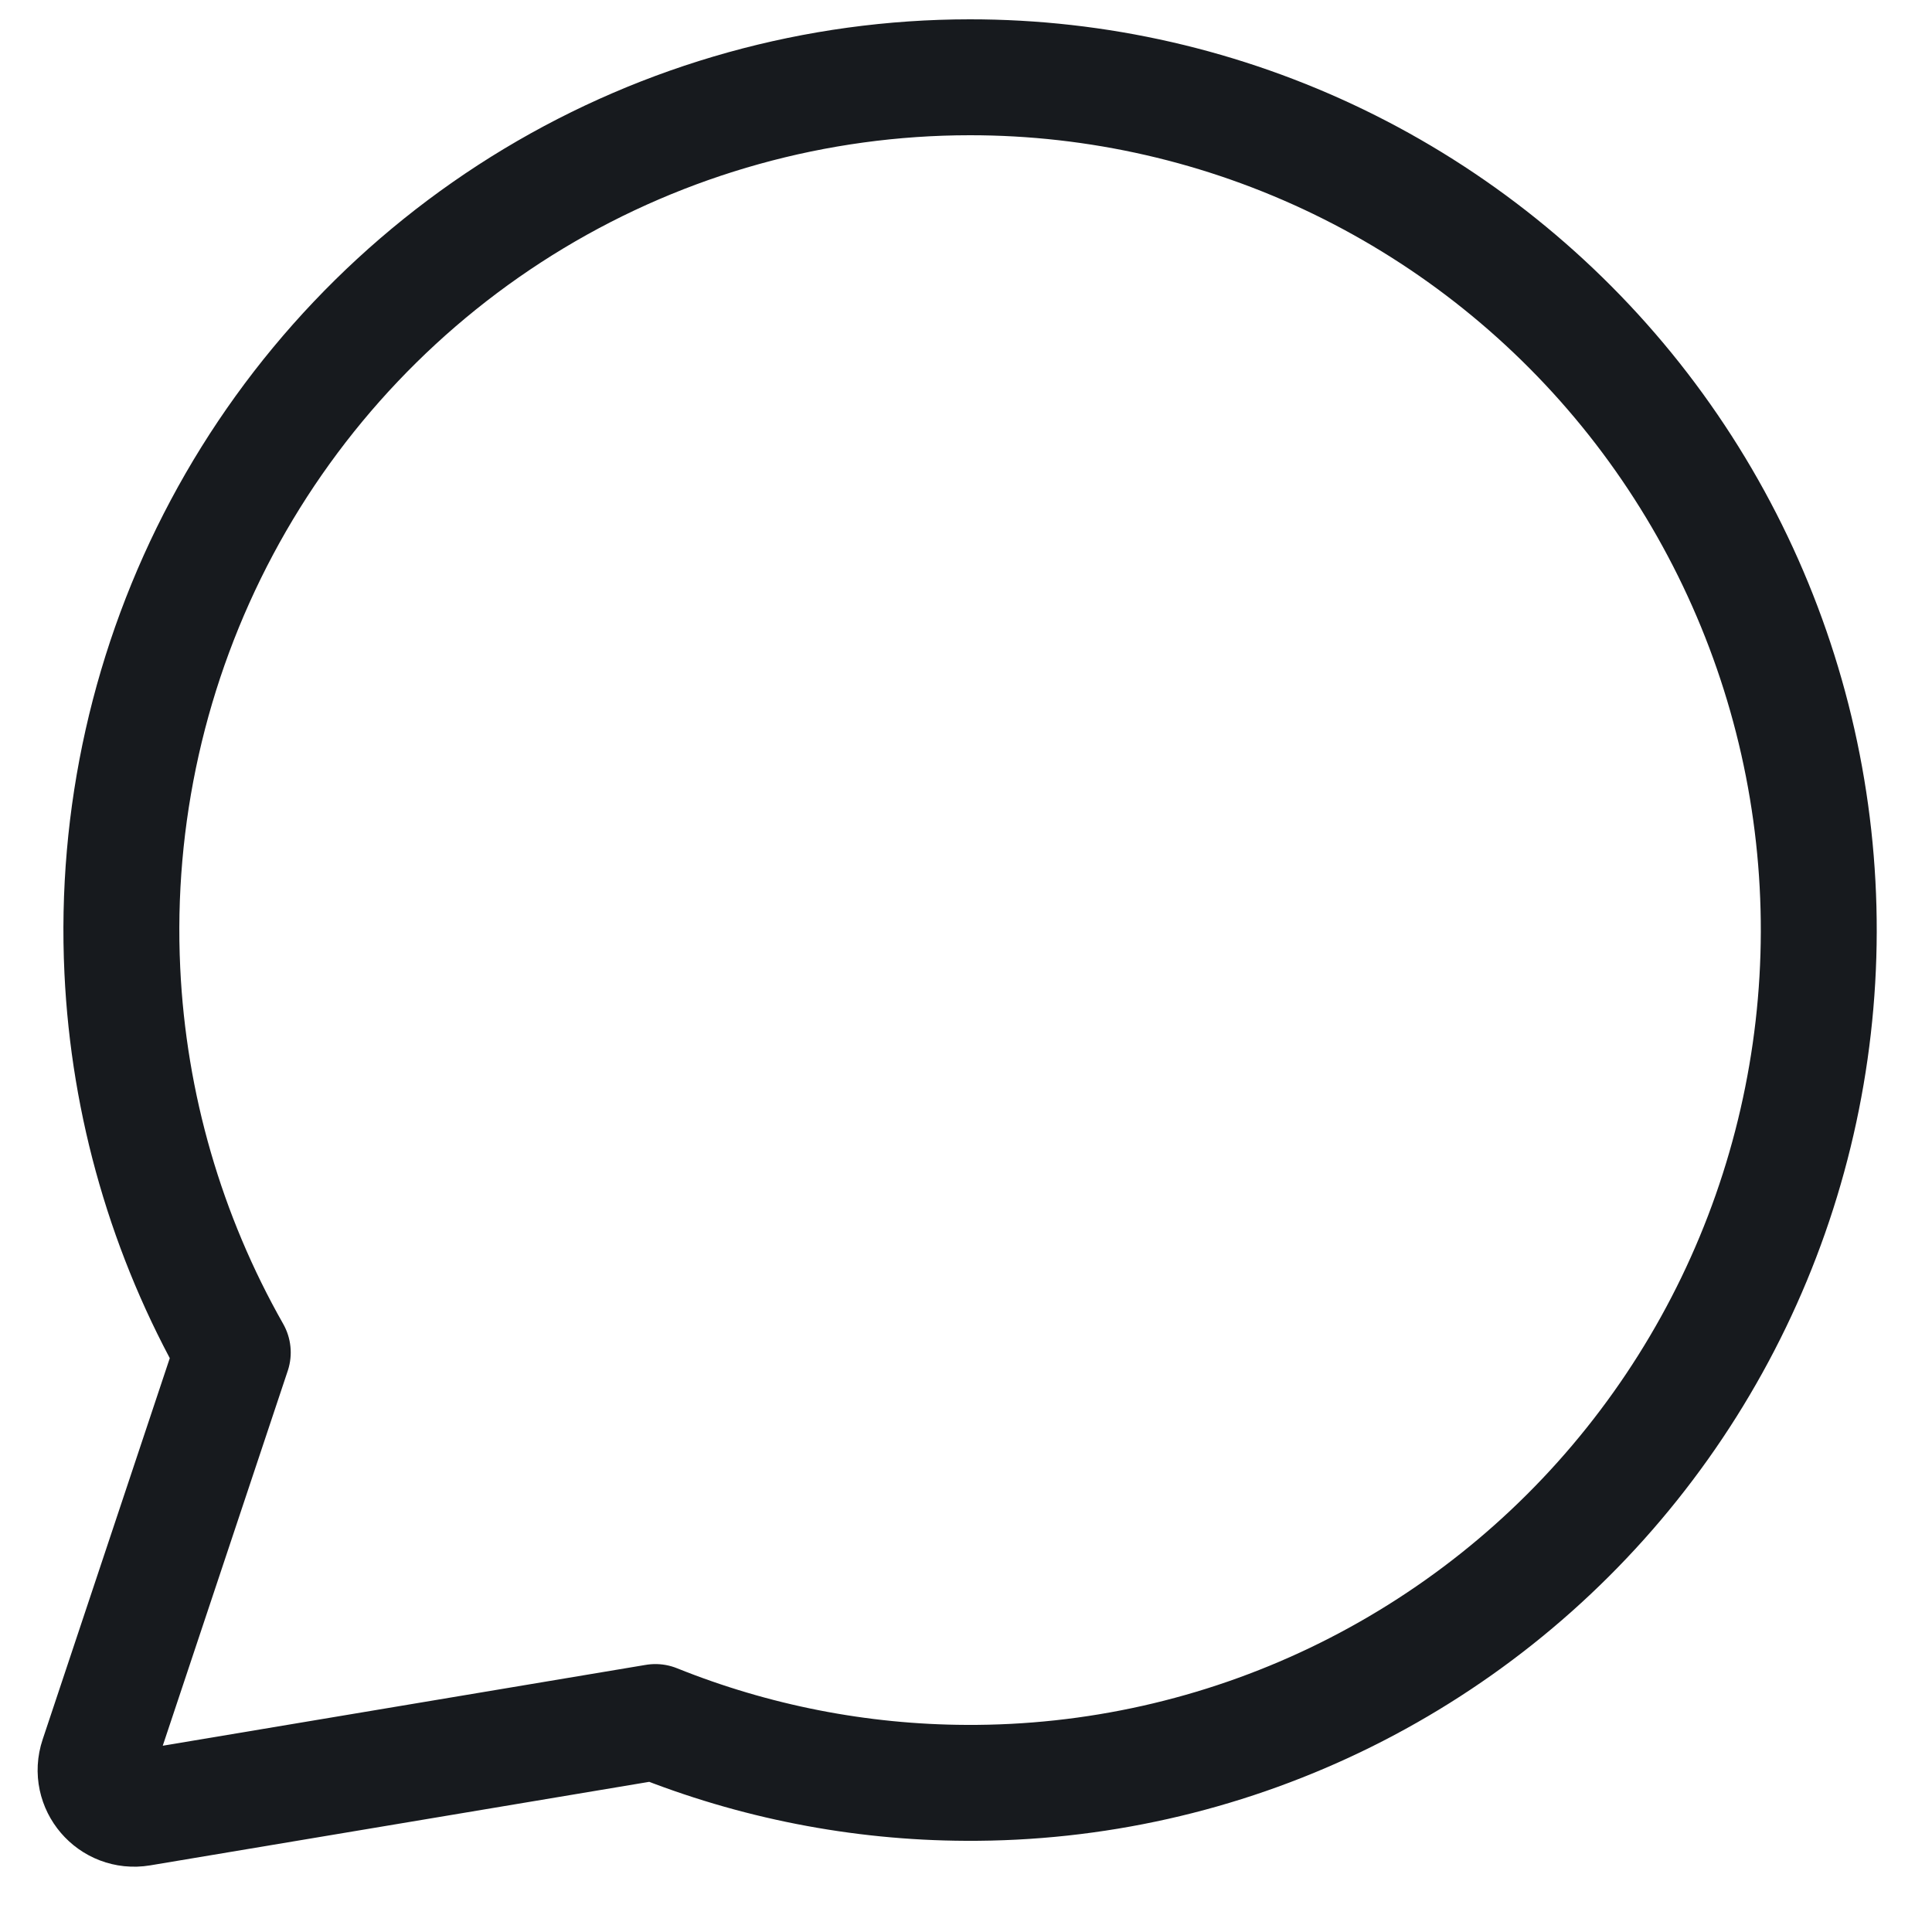
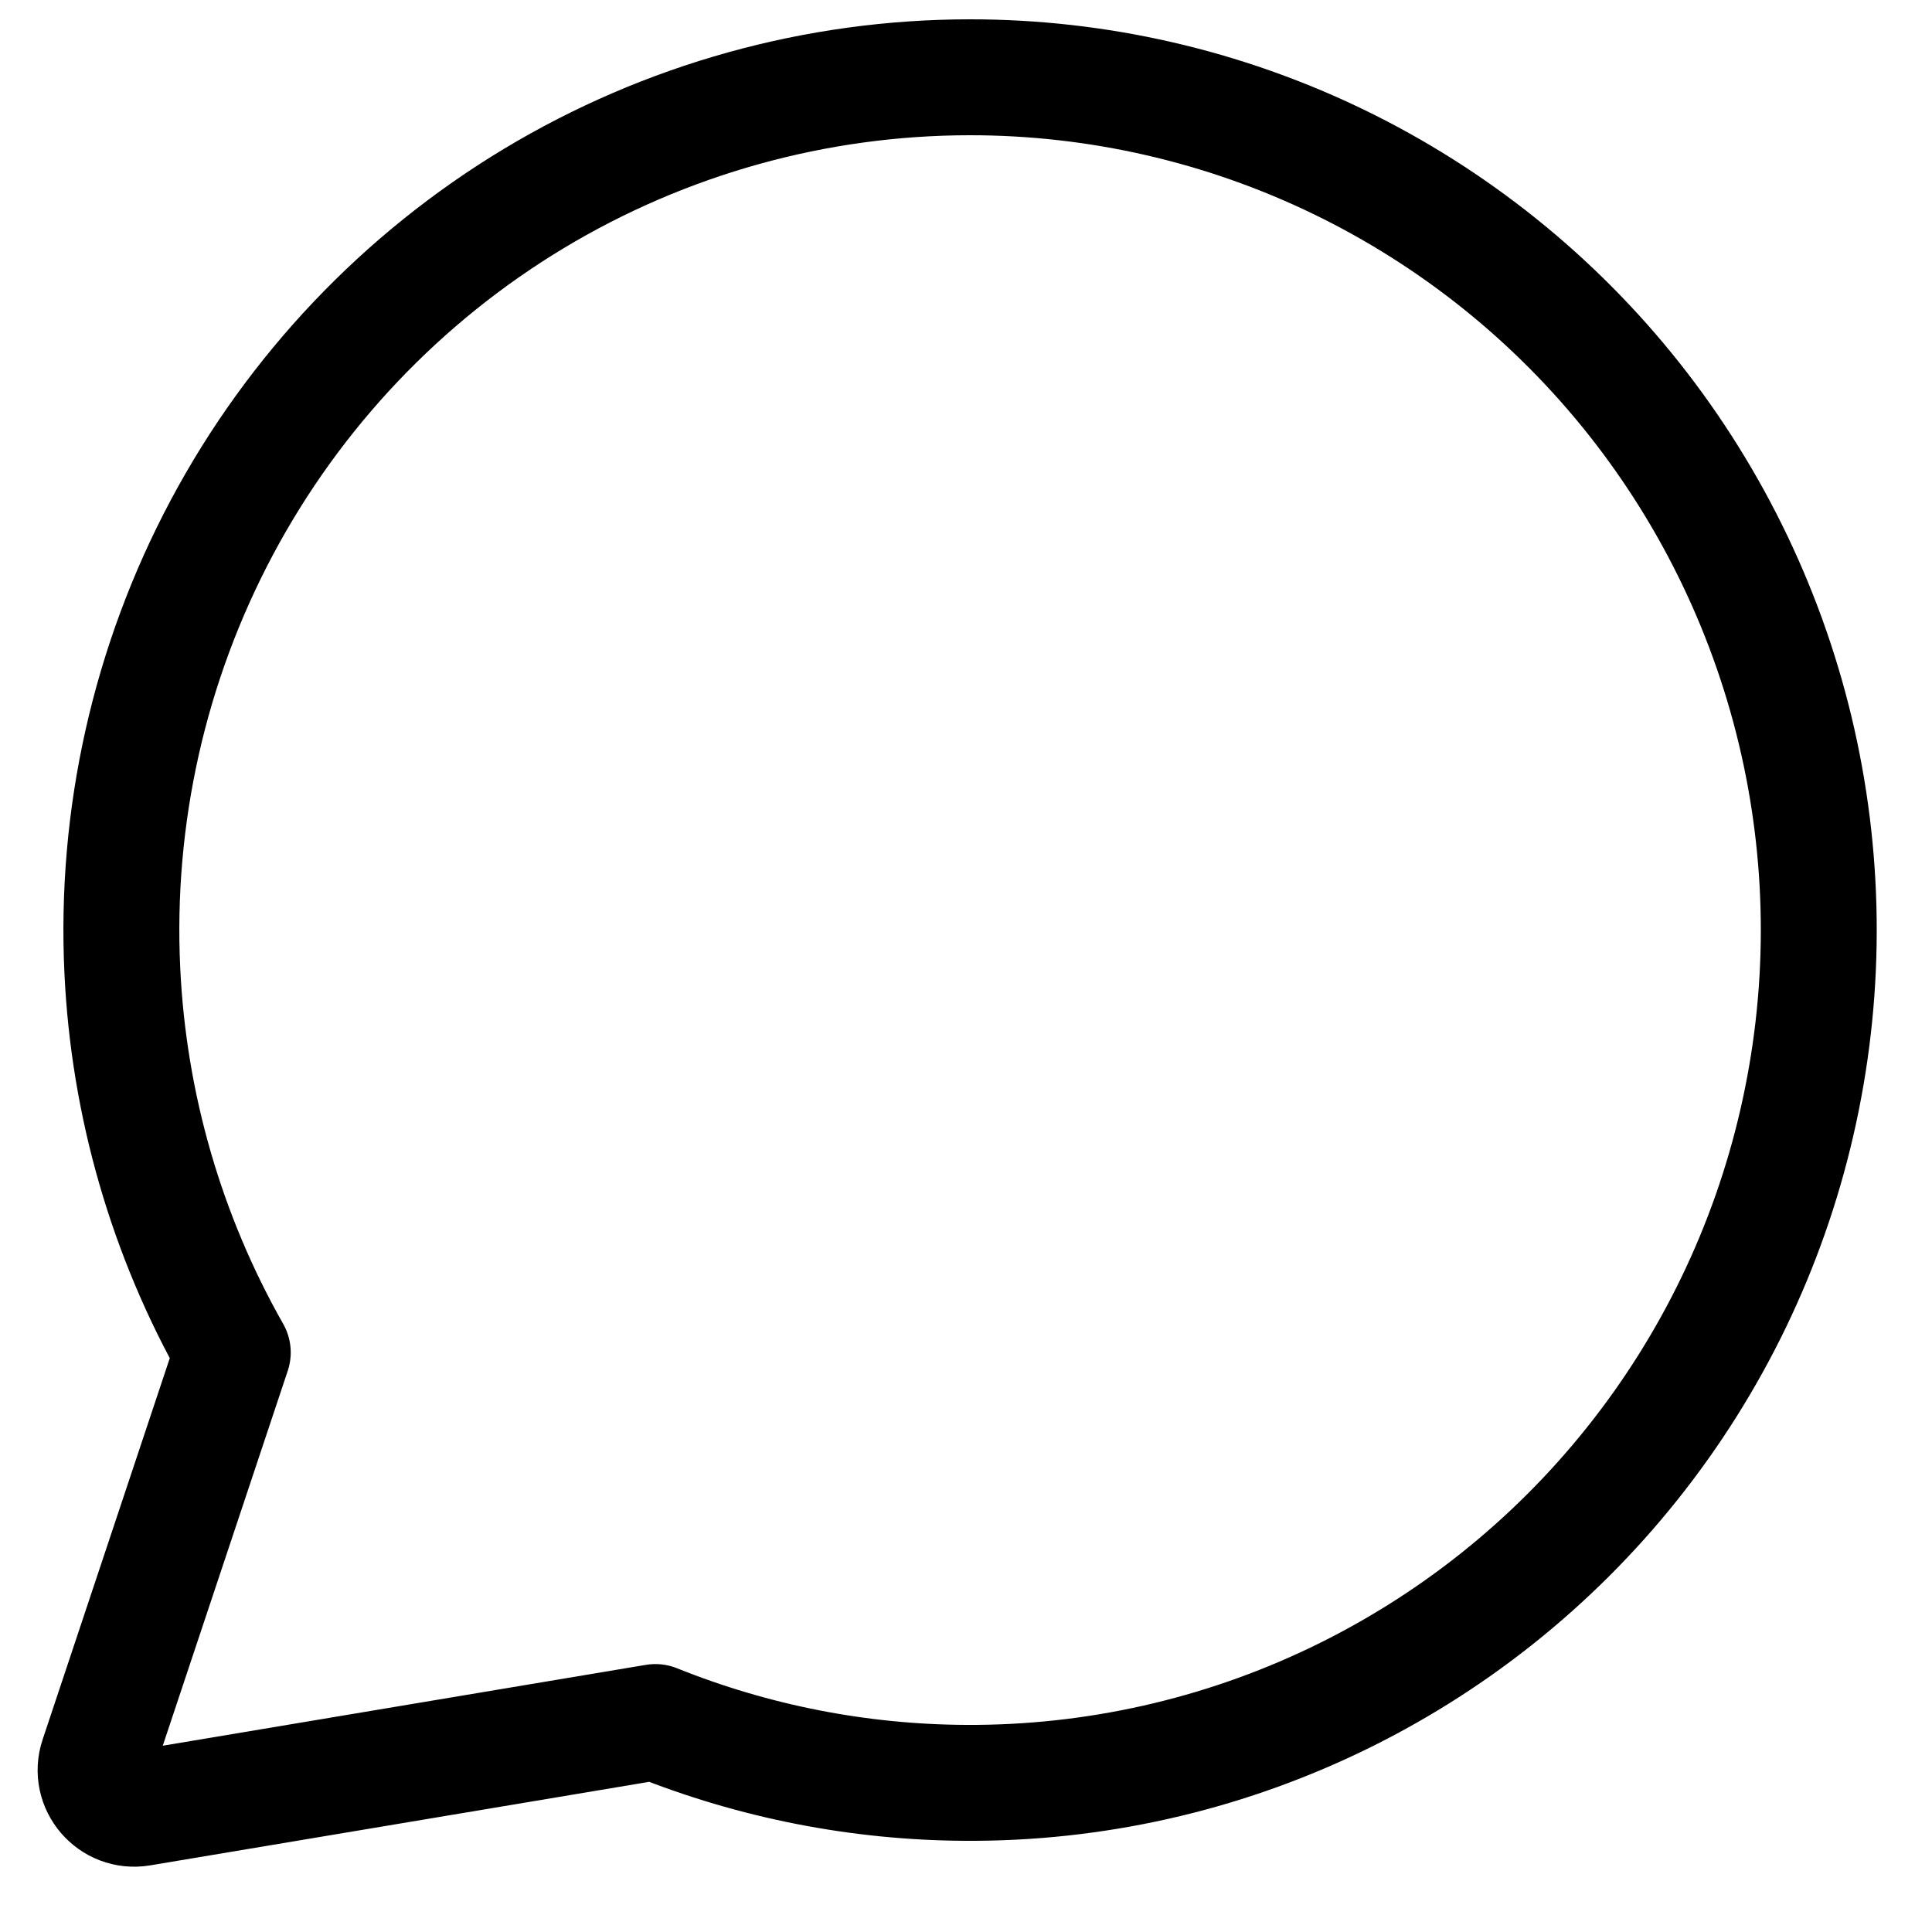
<svg xmlns="http://www.w3.org/2000/svg" width="25" height="25" viewBox="0 0 25 25" fill="none">
-   <path d="M6.909 2.568C8.613 1.543 10.562 1.001 12.548 1C14.2 0.999 15.832 1.373 17.321 2.094C18.809 2.815 20.117 3.864 21.146 5.163C22.175 6.463 22.899 7.979 23.264 9.599C23.629 11.219 23.625 12.9 23.253 14.519C22.882 16.137 22.151 17.65 21.116 18.945C20.082 20.24 18.769 21.283 17.277 21.998C15.786 22.712 14.152 23.079 12.5 23.07C11.121 23.064 9.757 22.796 8.481 22.283L1.82 23.398C1.448 23.46 1.144 23.104 1.263 22.747L3.012 17.501C2.156 15.993 1.665 14.301 1.583 12.56C1.488 10.567 1.934 8.584 2.871 6.825C3.809 5.065 5.205 3.594 6.909 2.568Z" stroke="#171A1E" stroke-width="1.5" stroke-linecap="round" stroke-linejoin="round" />
+   <path d="M6.909 2.568C8.613 1.543 10.562 1.001 12.548 1C14.2 0.999 15.832 1.373 17.321 2.094C18.809 2.815 20.117 3.864 21.146 5.163C22.175 6.463 22.899 7.979 23.264 9.599C23.629 11.219 23.625 12.9 23.253 14.519C22.882 16.137 22.151 17.65 21.116 18.945C20.082 20.24 18.769 21.283 17.277 21.998C15.786 22.712 14.152 23.079 12.5 23.07C11.121 23.064 9.757 22.796 8.481 22.283L1.82 23.398C1.448 23.46 1.144 23.104 1.263 22.747L3.012 17.501C2.156 15.993 1.665 14.301 1.583 12.56C1.488 10.567 1.934 8.584 2.871 6.825C3.809 5.065 5.205 3.594 6.909 2.568Z" stroke="currentColor" stroke-width="1.5" stroke-linecap="round" stroke-linejoin="round" />
</svg>
